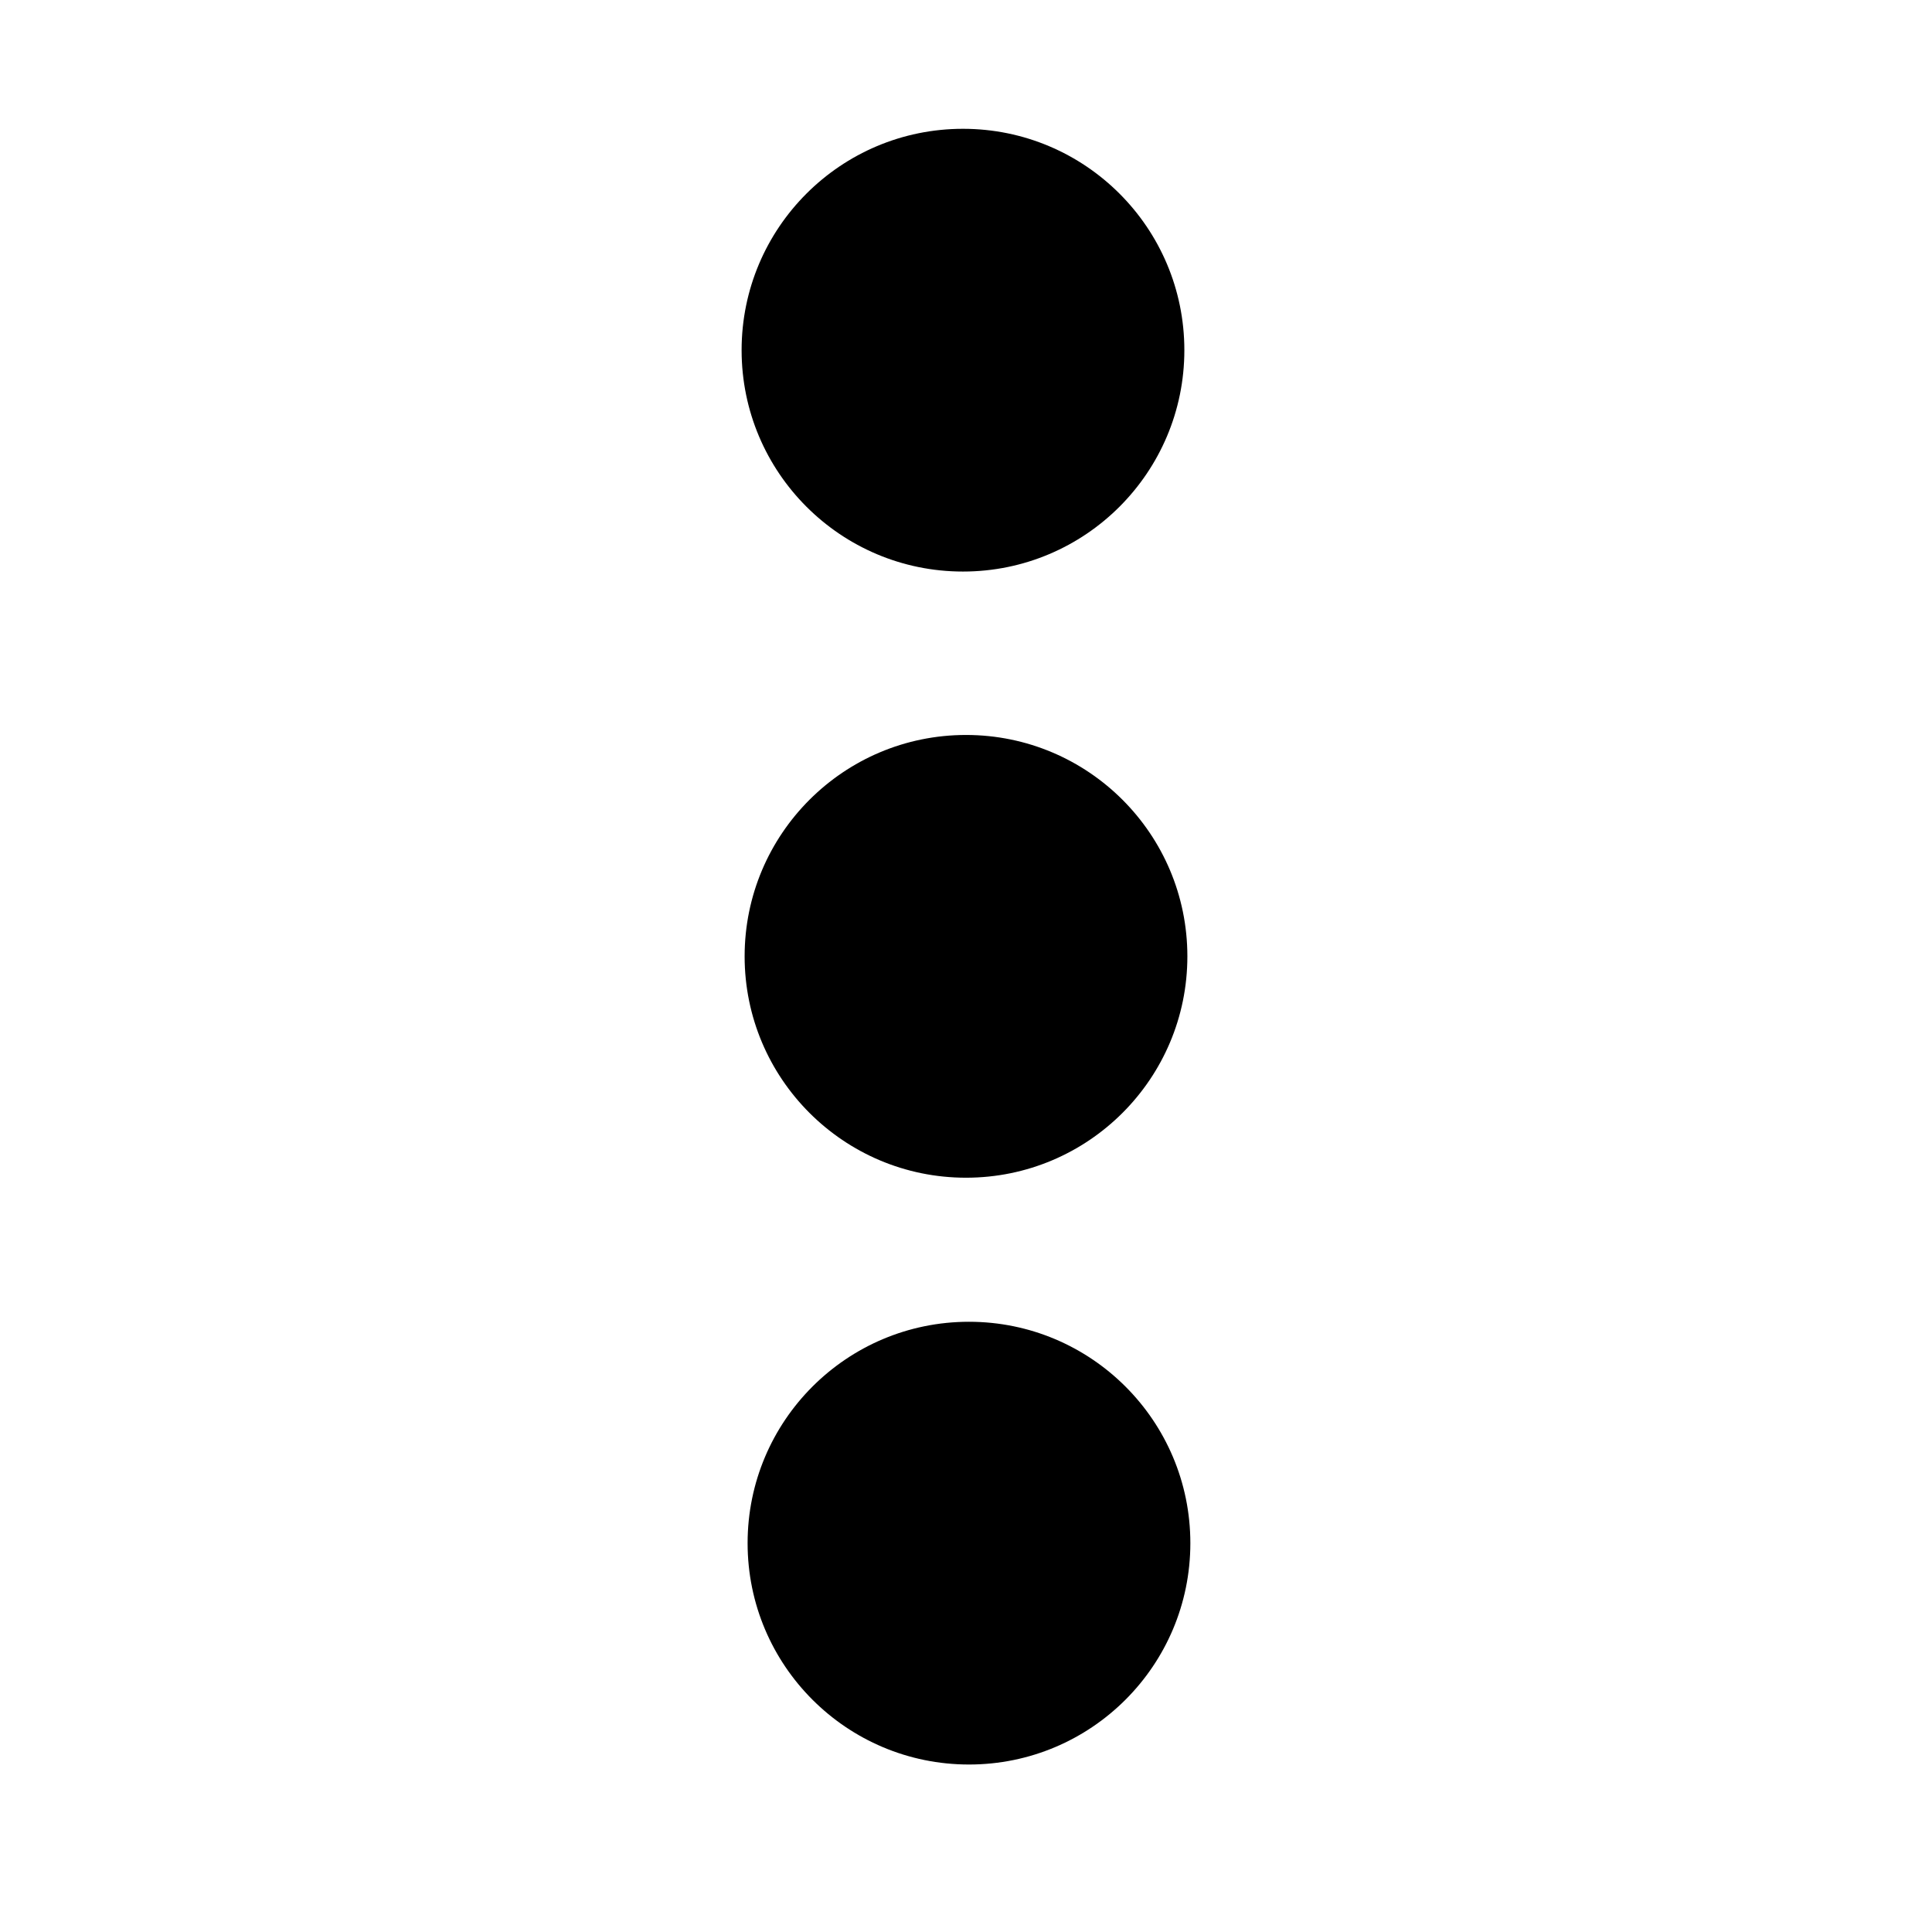
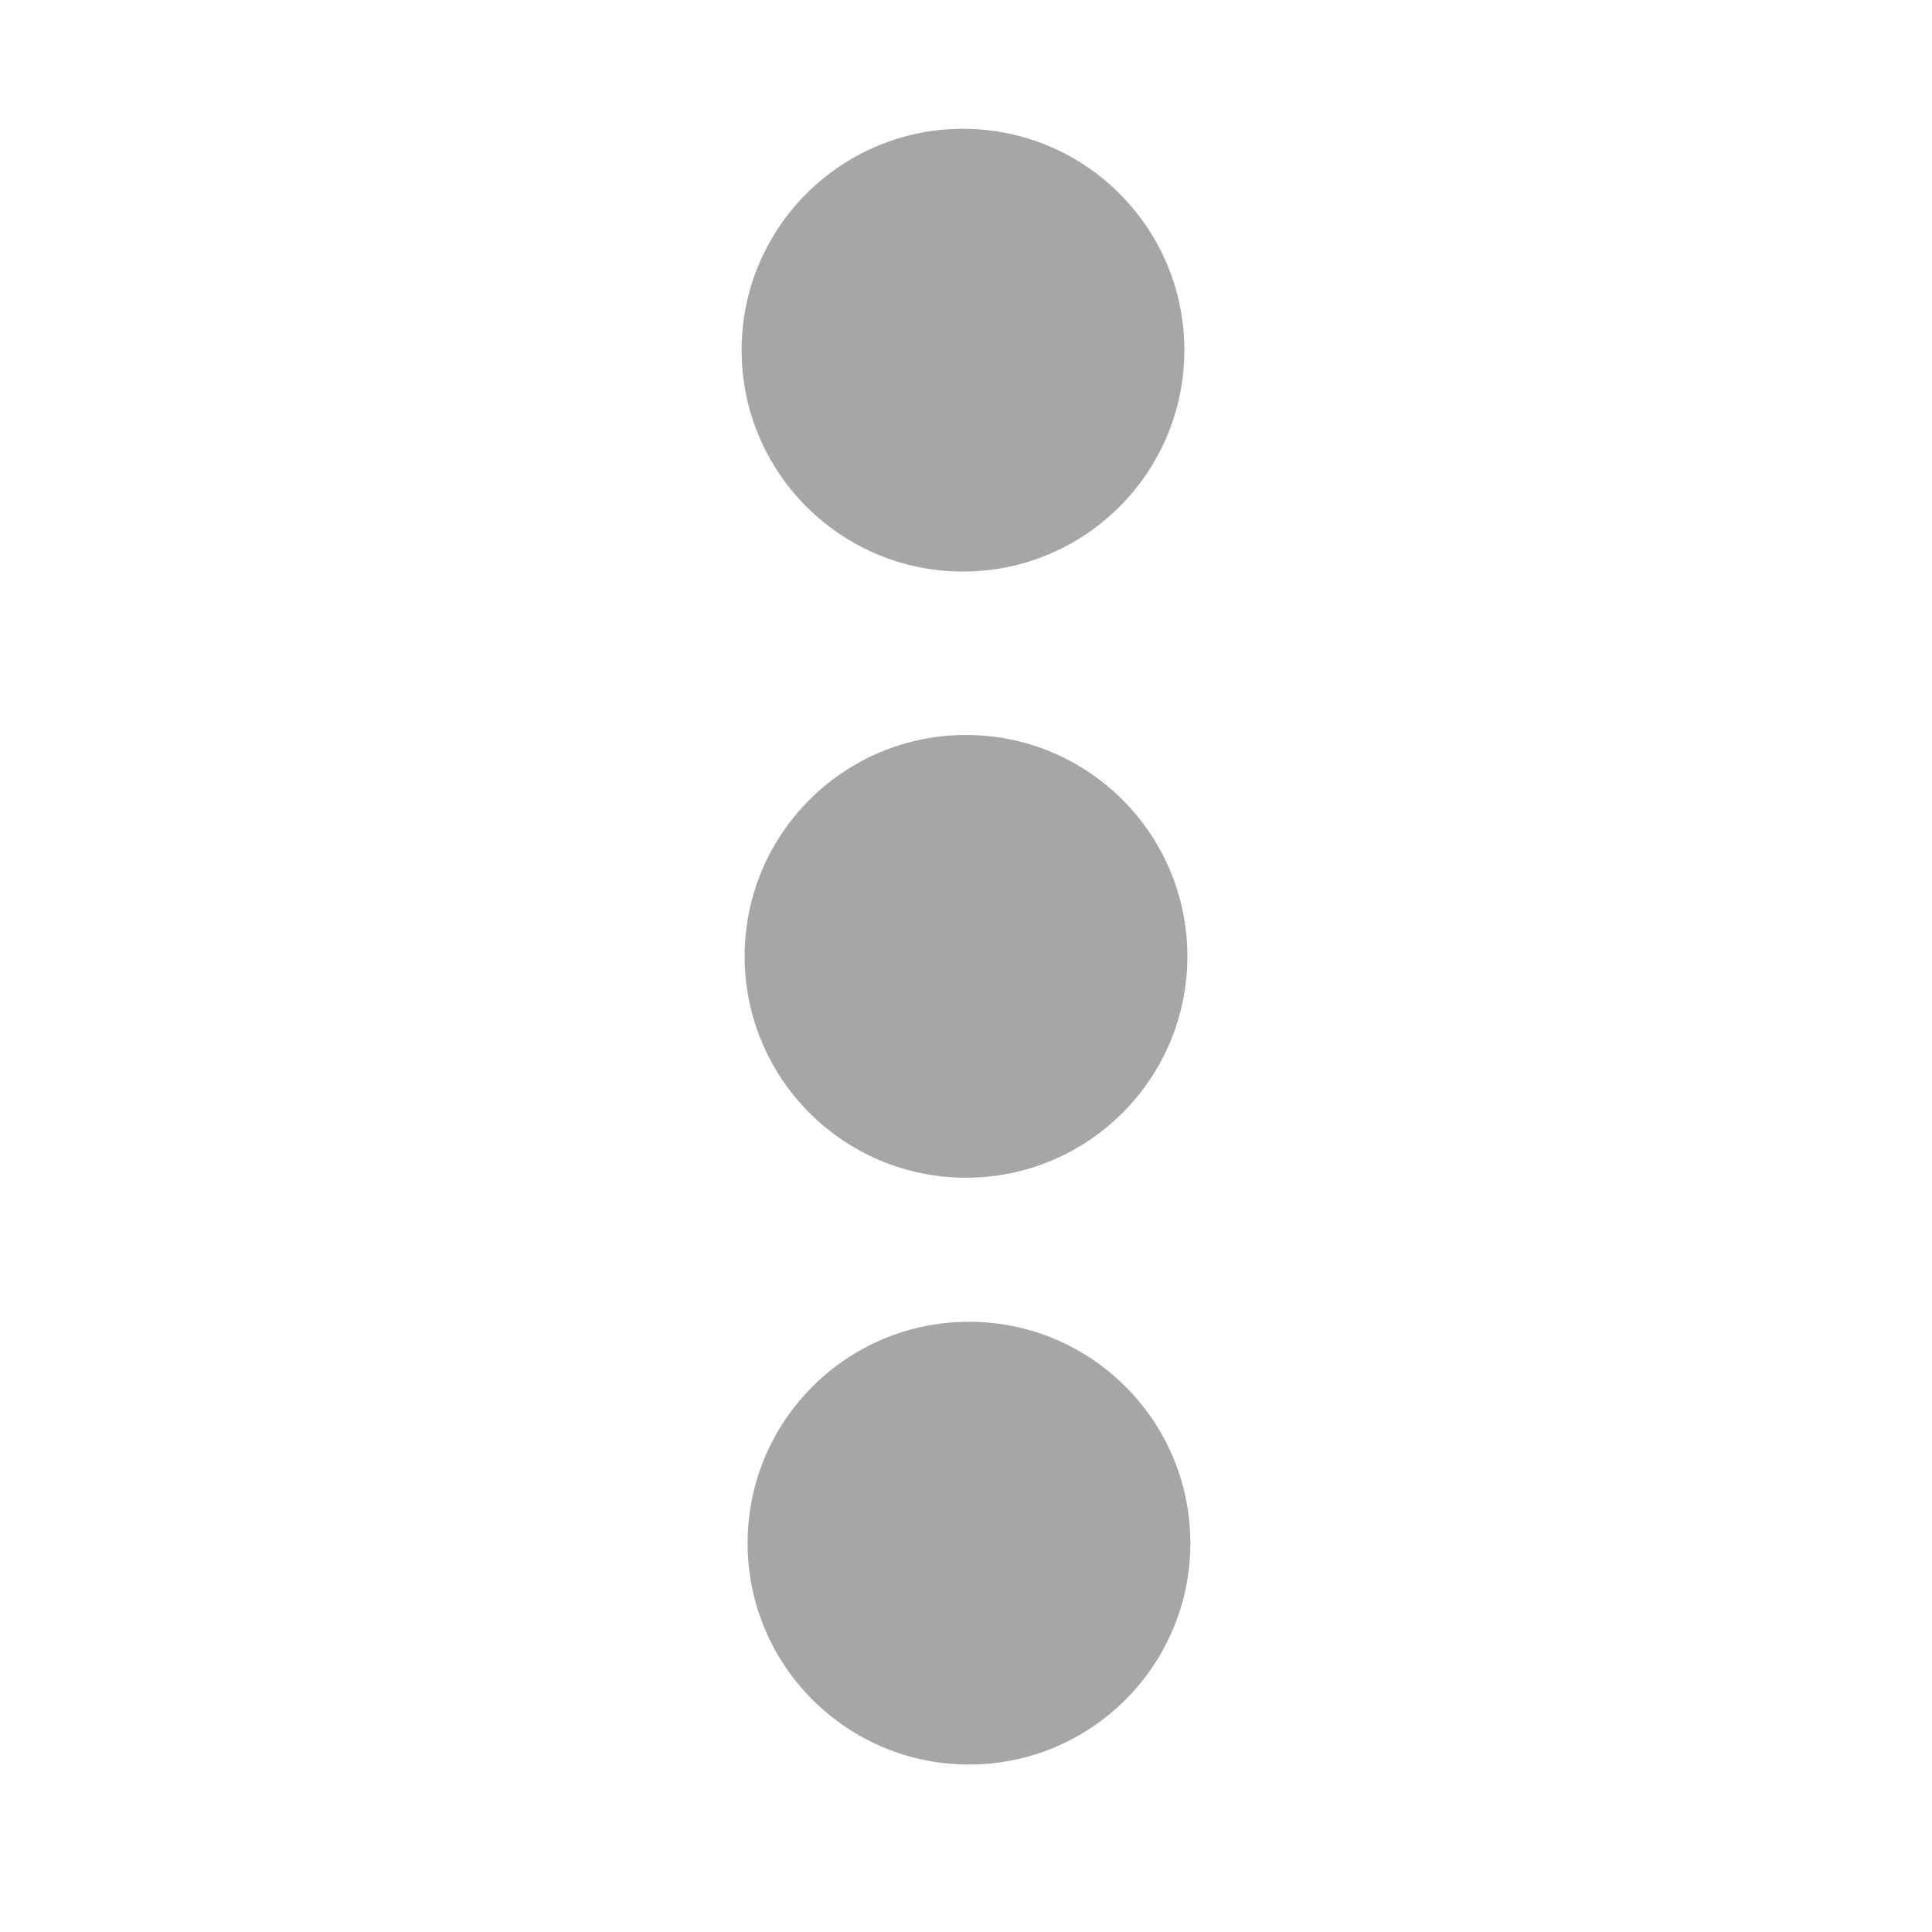
<svg xmlns="http://www.w3.org/2000/svg" width="48" height="48">
  <g>
    <rect fill="none" id="canvas_background" height="402" width="582" y="-1" x="-1" />
  </g>
  <g>
-     <circle id="svg_2" r="5.5" cy="8.7" cx="23.925" />
-     <circle id="svg_3" r="5.5" cy="38.339" cx="24.074" />
-     <circle id="svg_4" r="5.5" cy="23.76" cx="24" />
+     <circle id="svg_2" r="5.5" fill="#a6a6a6" cy="8.7" cx="23.925" />
+     <circle id="svg_3" r="5.5" fill="#a6a6a6" cy="38.339" cx="24.074" />
+     <circle id="svg_4" r="5.5" fill="#a6a6a6" cy="23.76" cx="24" />
  </g>
</svg>
